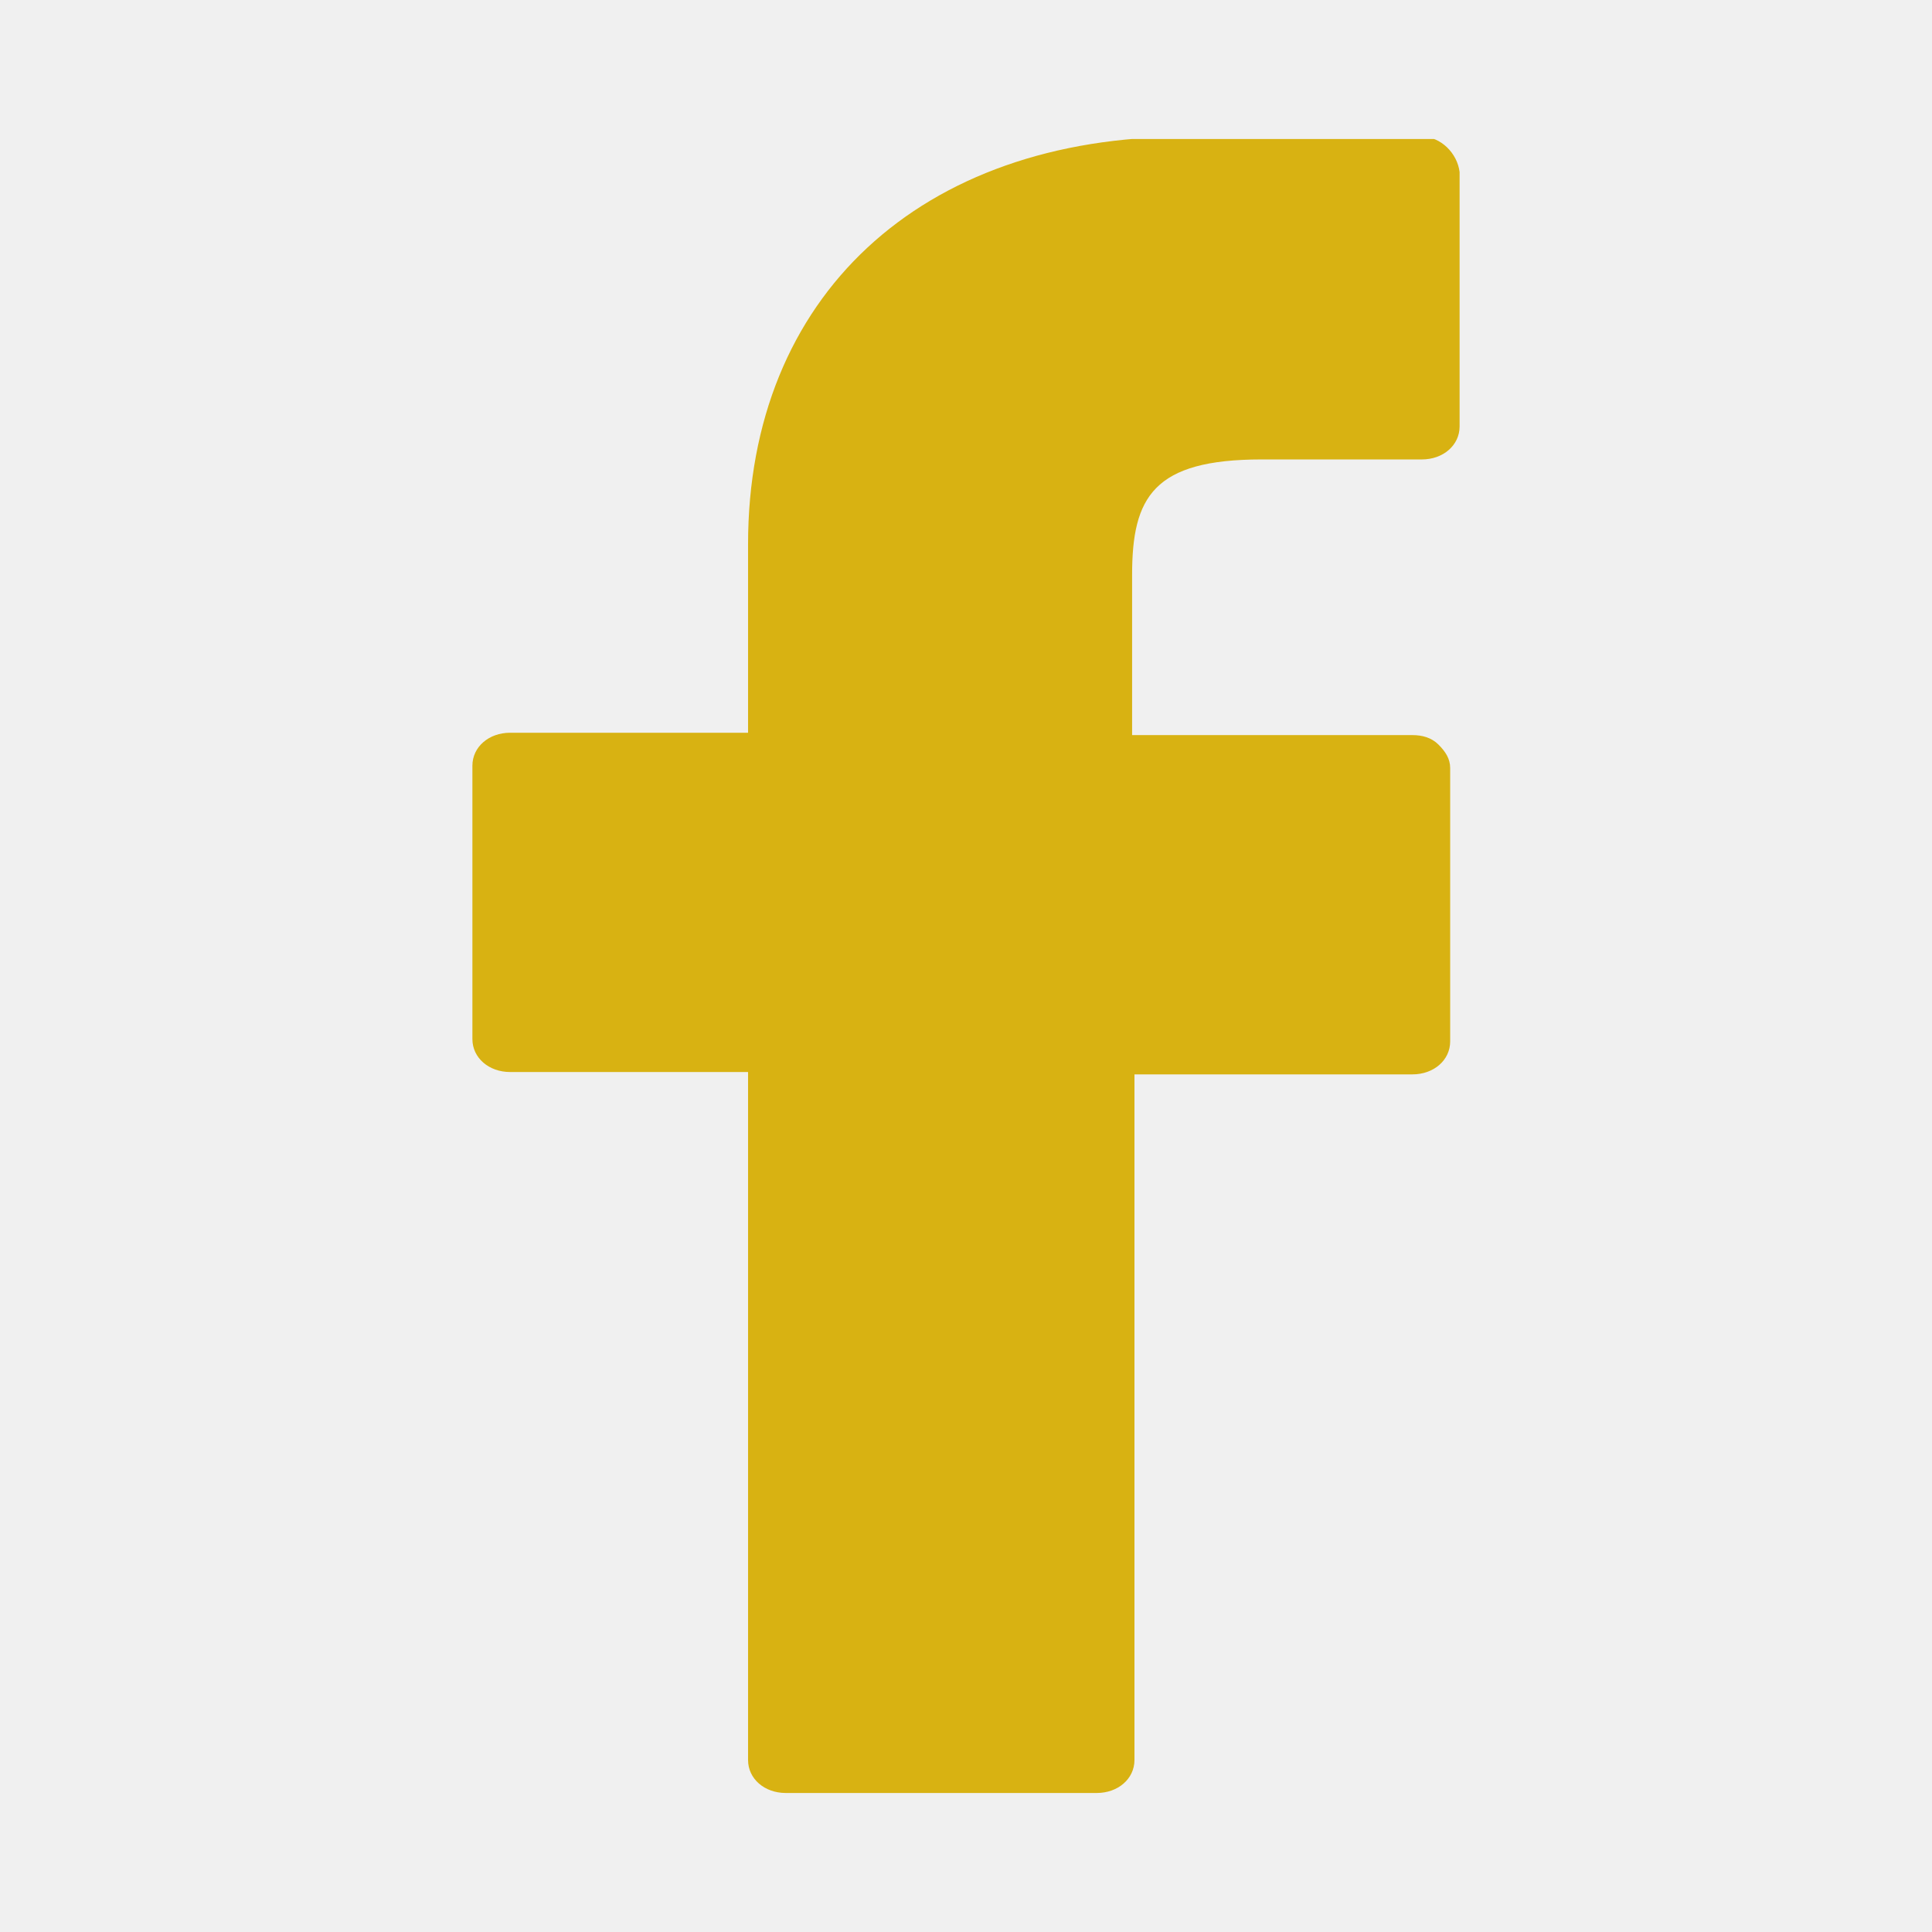
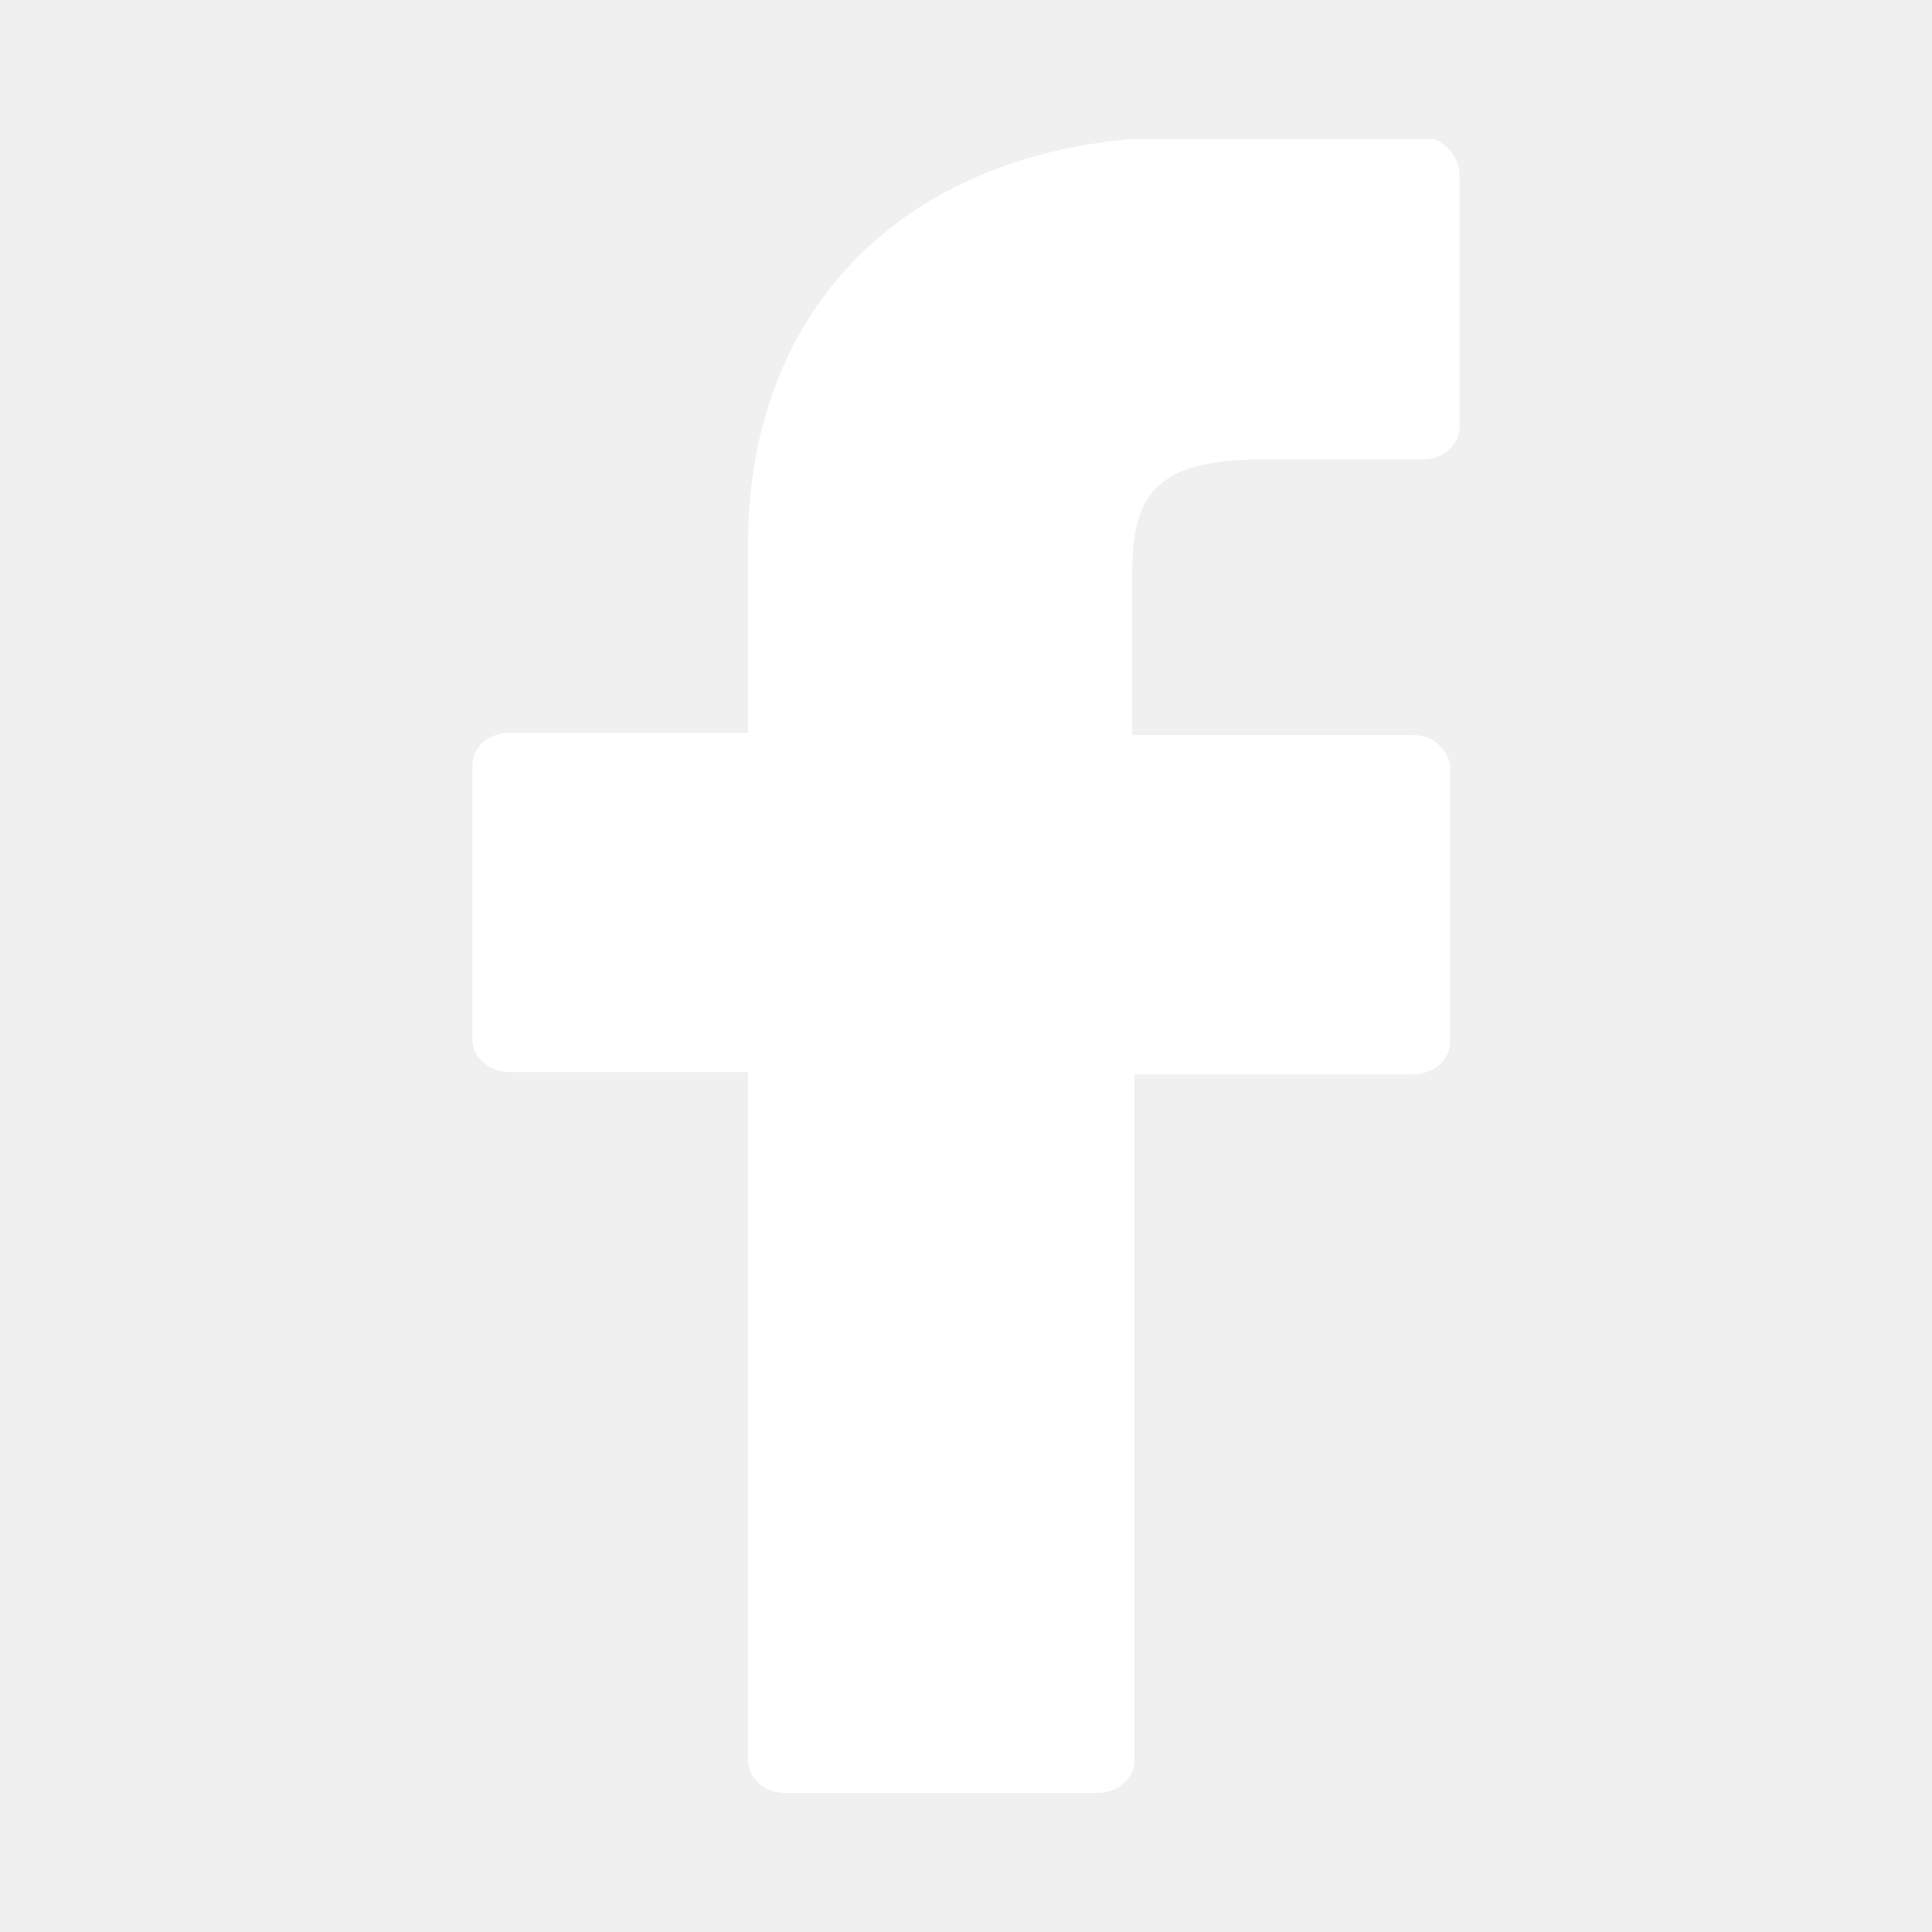
- <svg xmlns="http://www.w3.org/2000/svg" xmlns:xlink="http://www.w3.org/1999/xlink" height="82" width="82" xml:space="preserve" viewBox="0 0 82 82" y="0px" x="0px" id="Camada_1" version="1.1">
-   <defs id="defs19" />
-   <style id="style3" type="text/css">
- 	.st0{clip-path:url(#SVGID_2_);fill:#FFFFFF;}
- </style>
-   <g style="fill:#d8b212;fill-opacity:1" transform="translate(-30.95,-8.8)" id="g5">
-     <g style="fill:#d8b212;fill-opacity:1" id="g7">
+ <svg xmlns="http://www.w3.org/2000/svg" xmlns:xlink="http://www.w3.org/1999/xlink" id="Camada_1" width="82" height="82" x="0" y="0" version="1.1" viewBox="0 0 82 82" xml:space="preserve">
+   <style id="style3" type="text/css">.st0{clip-path:url(#SVGID_2_);fill:#fff}</style>
+   <g id="g5" fill="#d8b212" fill-opacity="1" transform="translate(-30.95,-8.8)">
+     <g id="g7" fill="#d8b212" fill-opacity="1">
      <defs id="defs9">
-         <rect height="70.4" width="42.2" y="14.7" x="51" id="SVGID_1_" />
+         <rect id="SVGID_1_" width="42.2" height="70.4" x="51" y="14.7" />
      </defs>
      <clipPath id="SVGID_2_">
-         <use height="100%" width="100%" y="0" x="0" id="use13" style="overflow:visible" xlink:href="#SVGID_1_" />
+         <use id="use13" width="100%" height="100%" x="0" y="0" overflow="visible" xlink:href="#SVGID_1_" />
      </clipPath>
-       <path style="fill:#d8b212;fill-opacity:1" clip-path="url(#SVGID_2_)" id="path15" d="m 91.3,14.6 -10,0 C 70,14.6 62.7,21.4 62.7,31.9 l 0,8 -10.1,0 c -0.9,0 -1.6,0.6 -1.6,1.4 l 0,11.6 c 0,0.8 0.7,1.4 1.6,1.4 l 10.1,0 0,29.2 c 0,0.8 0.7,1.4 1.6,1.4 l 13.2,0 c 0.9,0 1.6,-0.6 1.6,-1.4 l 0,-29.1 11.8,0 c 0.9,0 1.6,-0.6 1.6,-1.4 l 0,-11.6 C 92.5,41 92.3,40.7 92,40.4 91.7,40.1 91.3,40 90.9,40 L 79,40 79,33.2 c 0,-3.3 0.9,-4.9 5.5,-4.9 l 6.8,0 c 0.9,0 1.6,-0.6 1.6,-1.4 l 0,-10.8 c -0.1,-0.8 -0.8,-1.5 -1.6,-1.5 l 0,0 z m 0,0" class="st0" />
+       <path id="path15" fill="#d8b212" fill-opacity="1" d="m 91.3,14.6 -10,0 C 70,14.6 62.7,21.4 62.7,31.9 l 0,8 -10.1,0 c -0.9,0 -1.6,0.6 -1.6,1.4 l 0,11.6 c 0,0.8 0.7,1.4 1.6,1.4 l 10.1,0 0,29.2 c 0,0.8 0.7,1.4 1.6,1.4 l 13.2,0 c 0.9,0 1.6,-0.6 1.6,-1.4 l 0,-29.1 11.8,0 c 0.9,0 1.6,-0.6 1.6,-1.4 l 0,-11.6 C 92.5,41 92.3,40.7 92,40.4 91.7,40.1 91.3,40 90.9,40 L 79,40 79,33.2 c 0,-3.3 0.9,-4.9 5.5,-4.9 l 6.8,0 c 0.9,0 1.6,-0.6 1.6,-1.4 l 0,-10.8 c -0.1,-0.8 -0.8,-1.5 -1.6,-1.5 l 0,0 z m 0,0" class="st0" clip-path="url(#SVGID_2_)" />
    </g>
  </g>
</svg>
